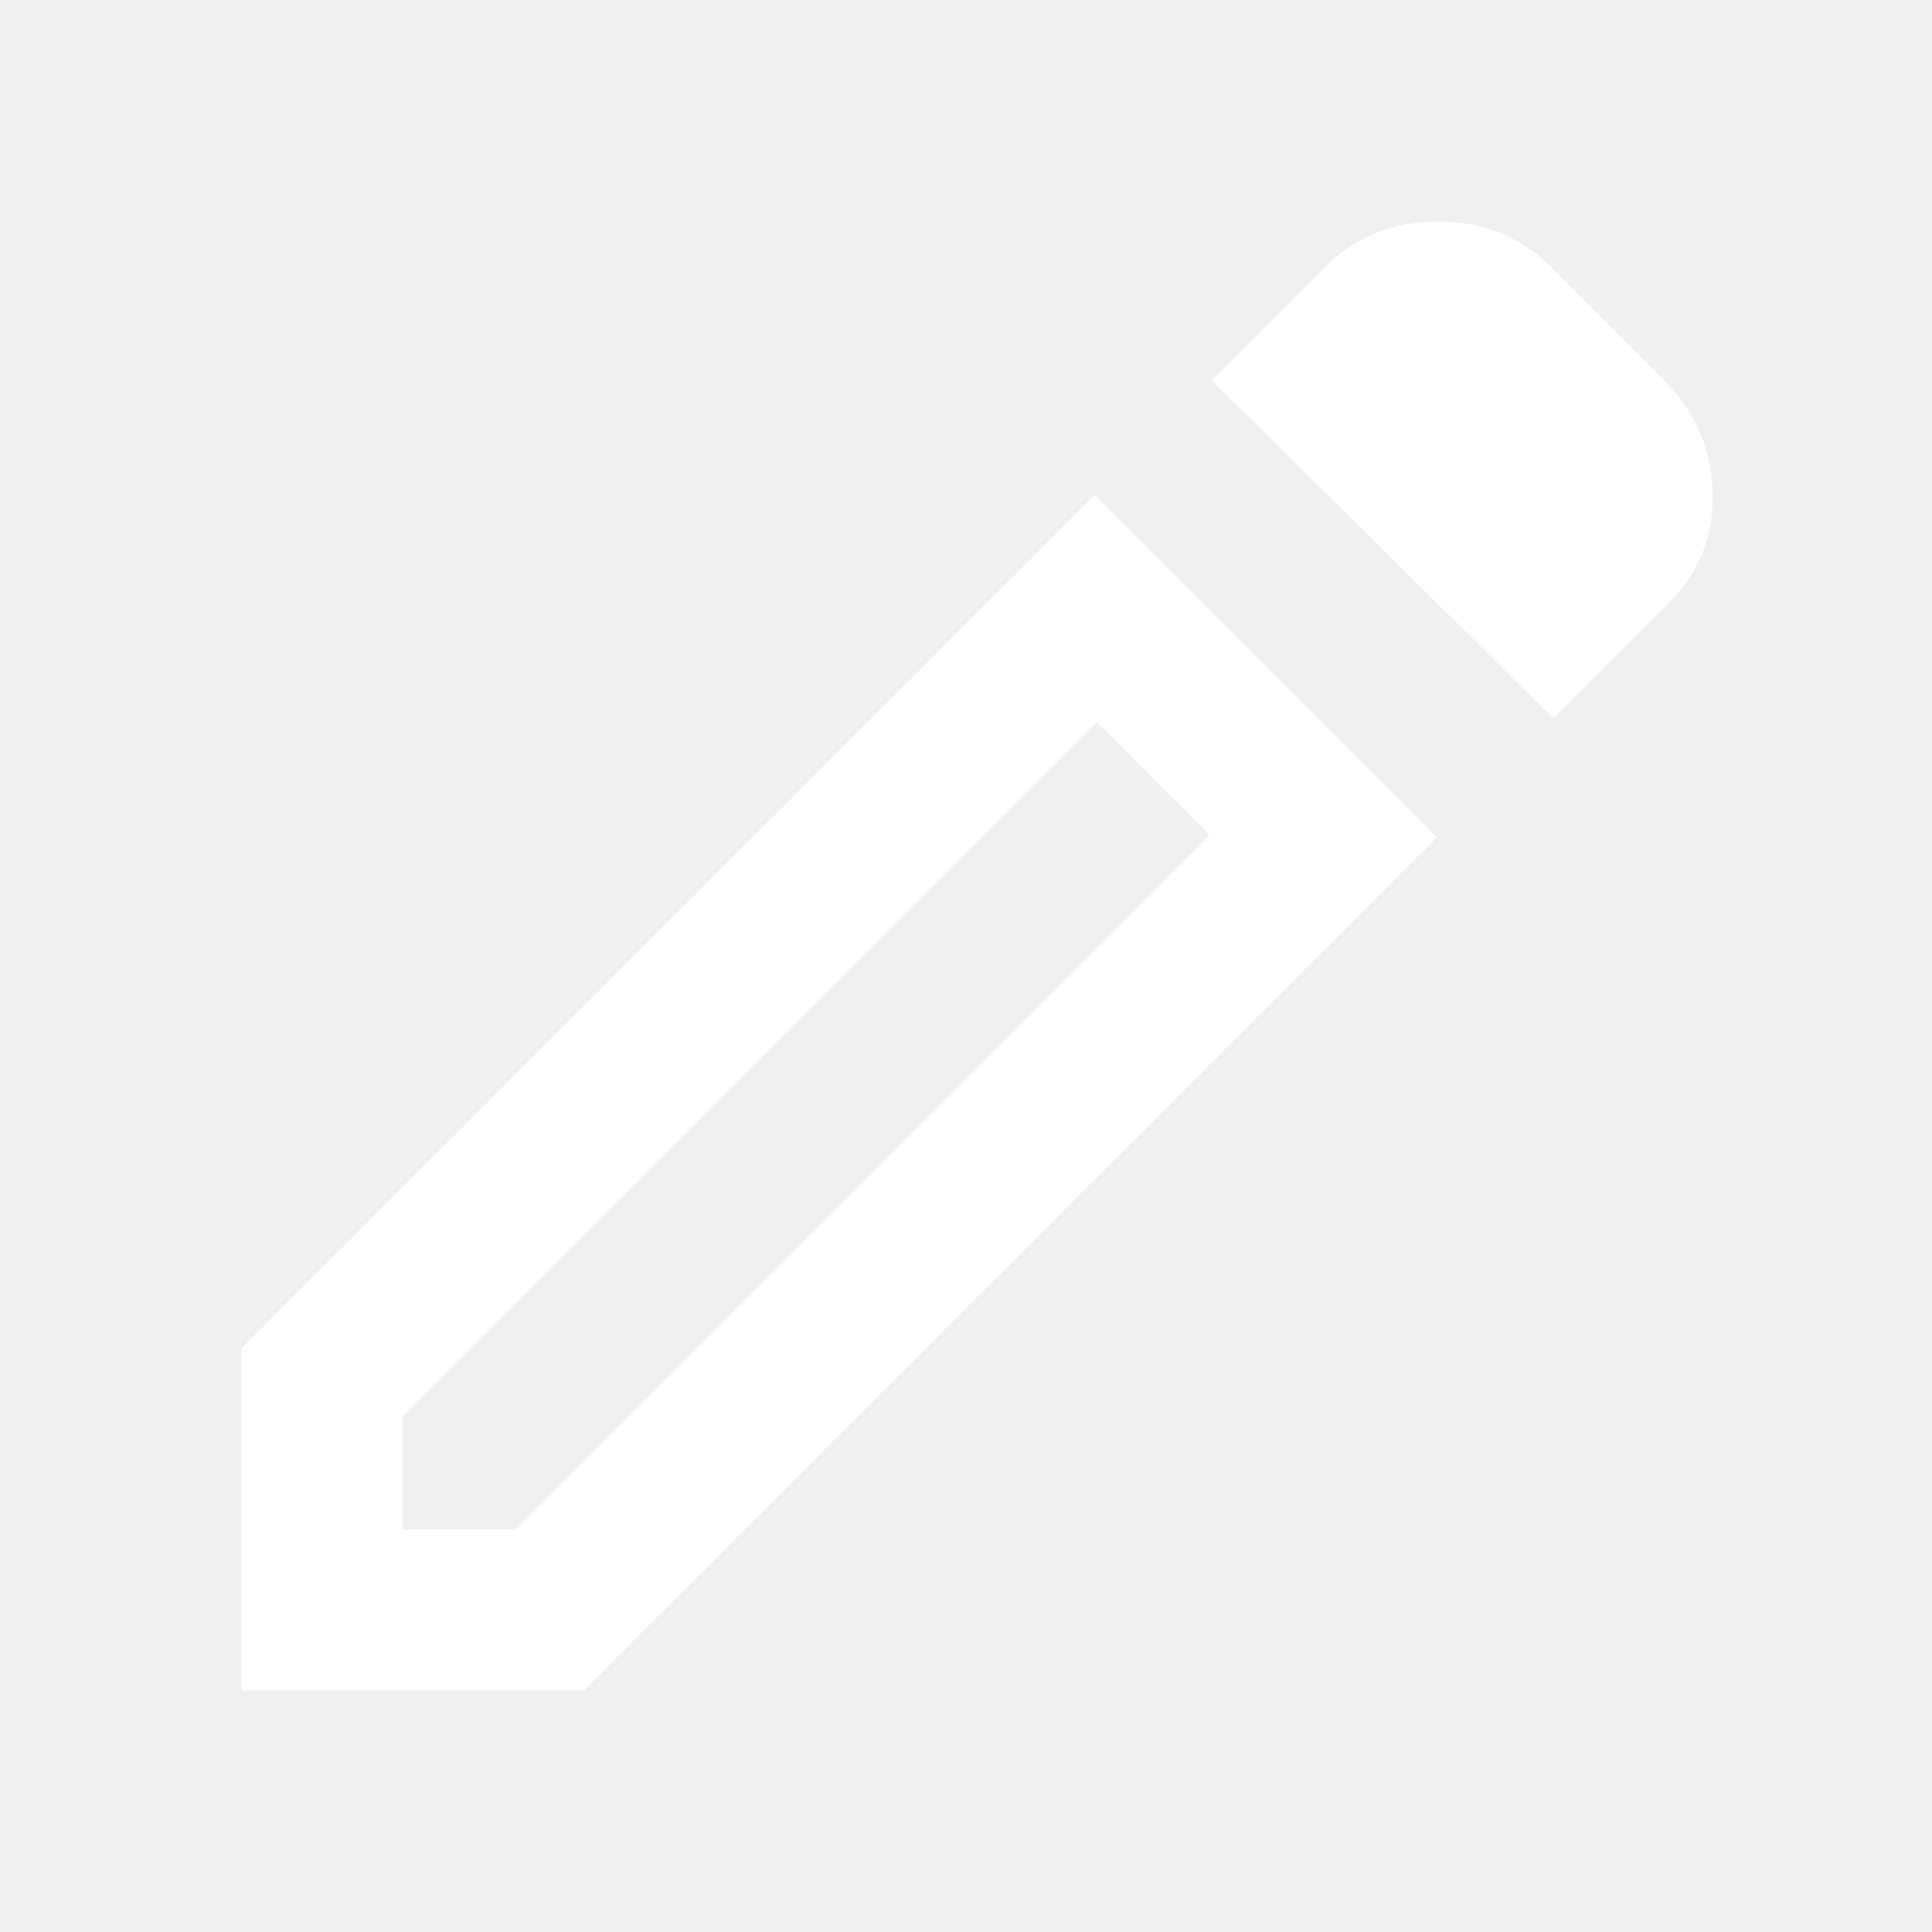
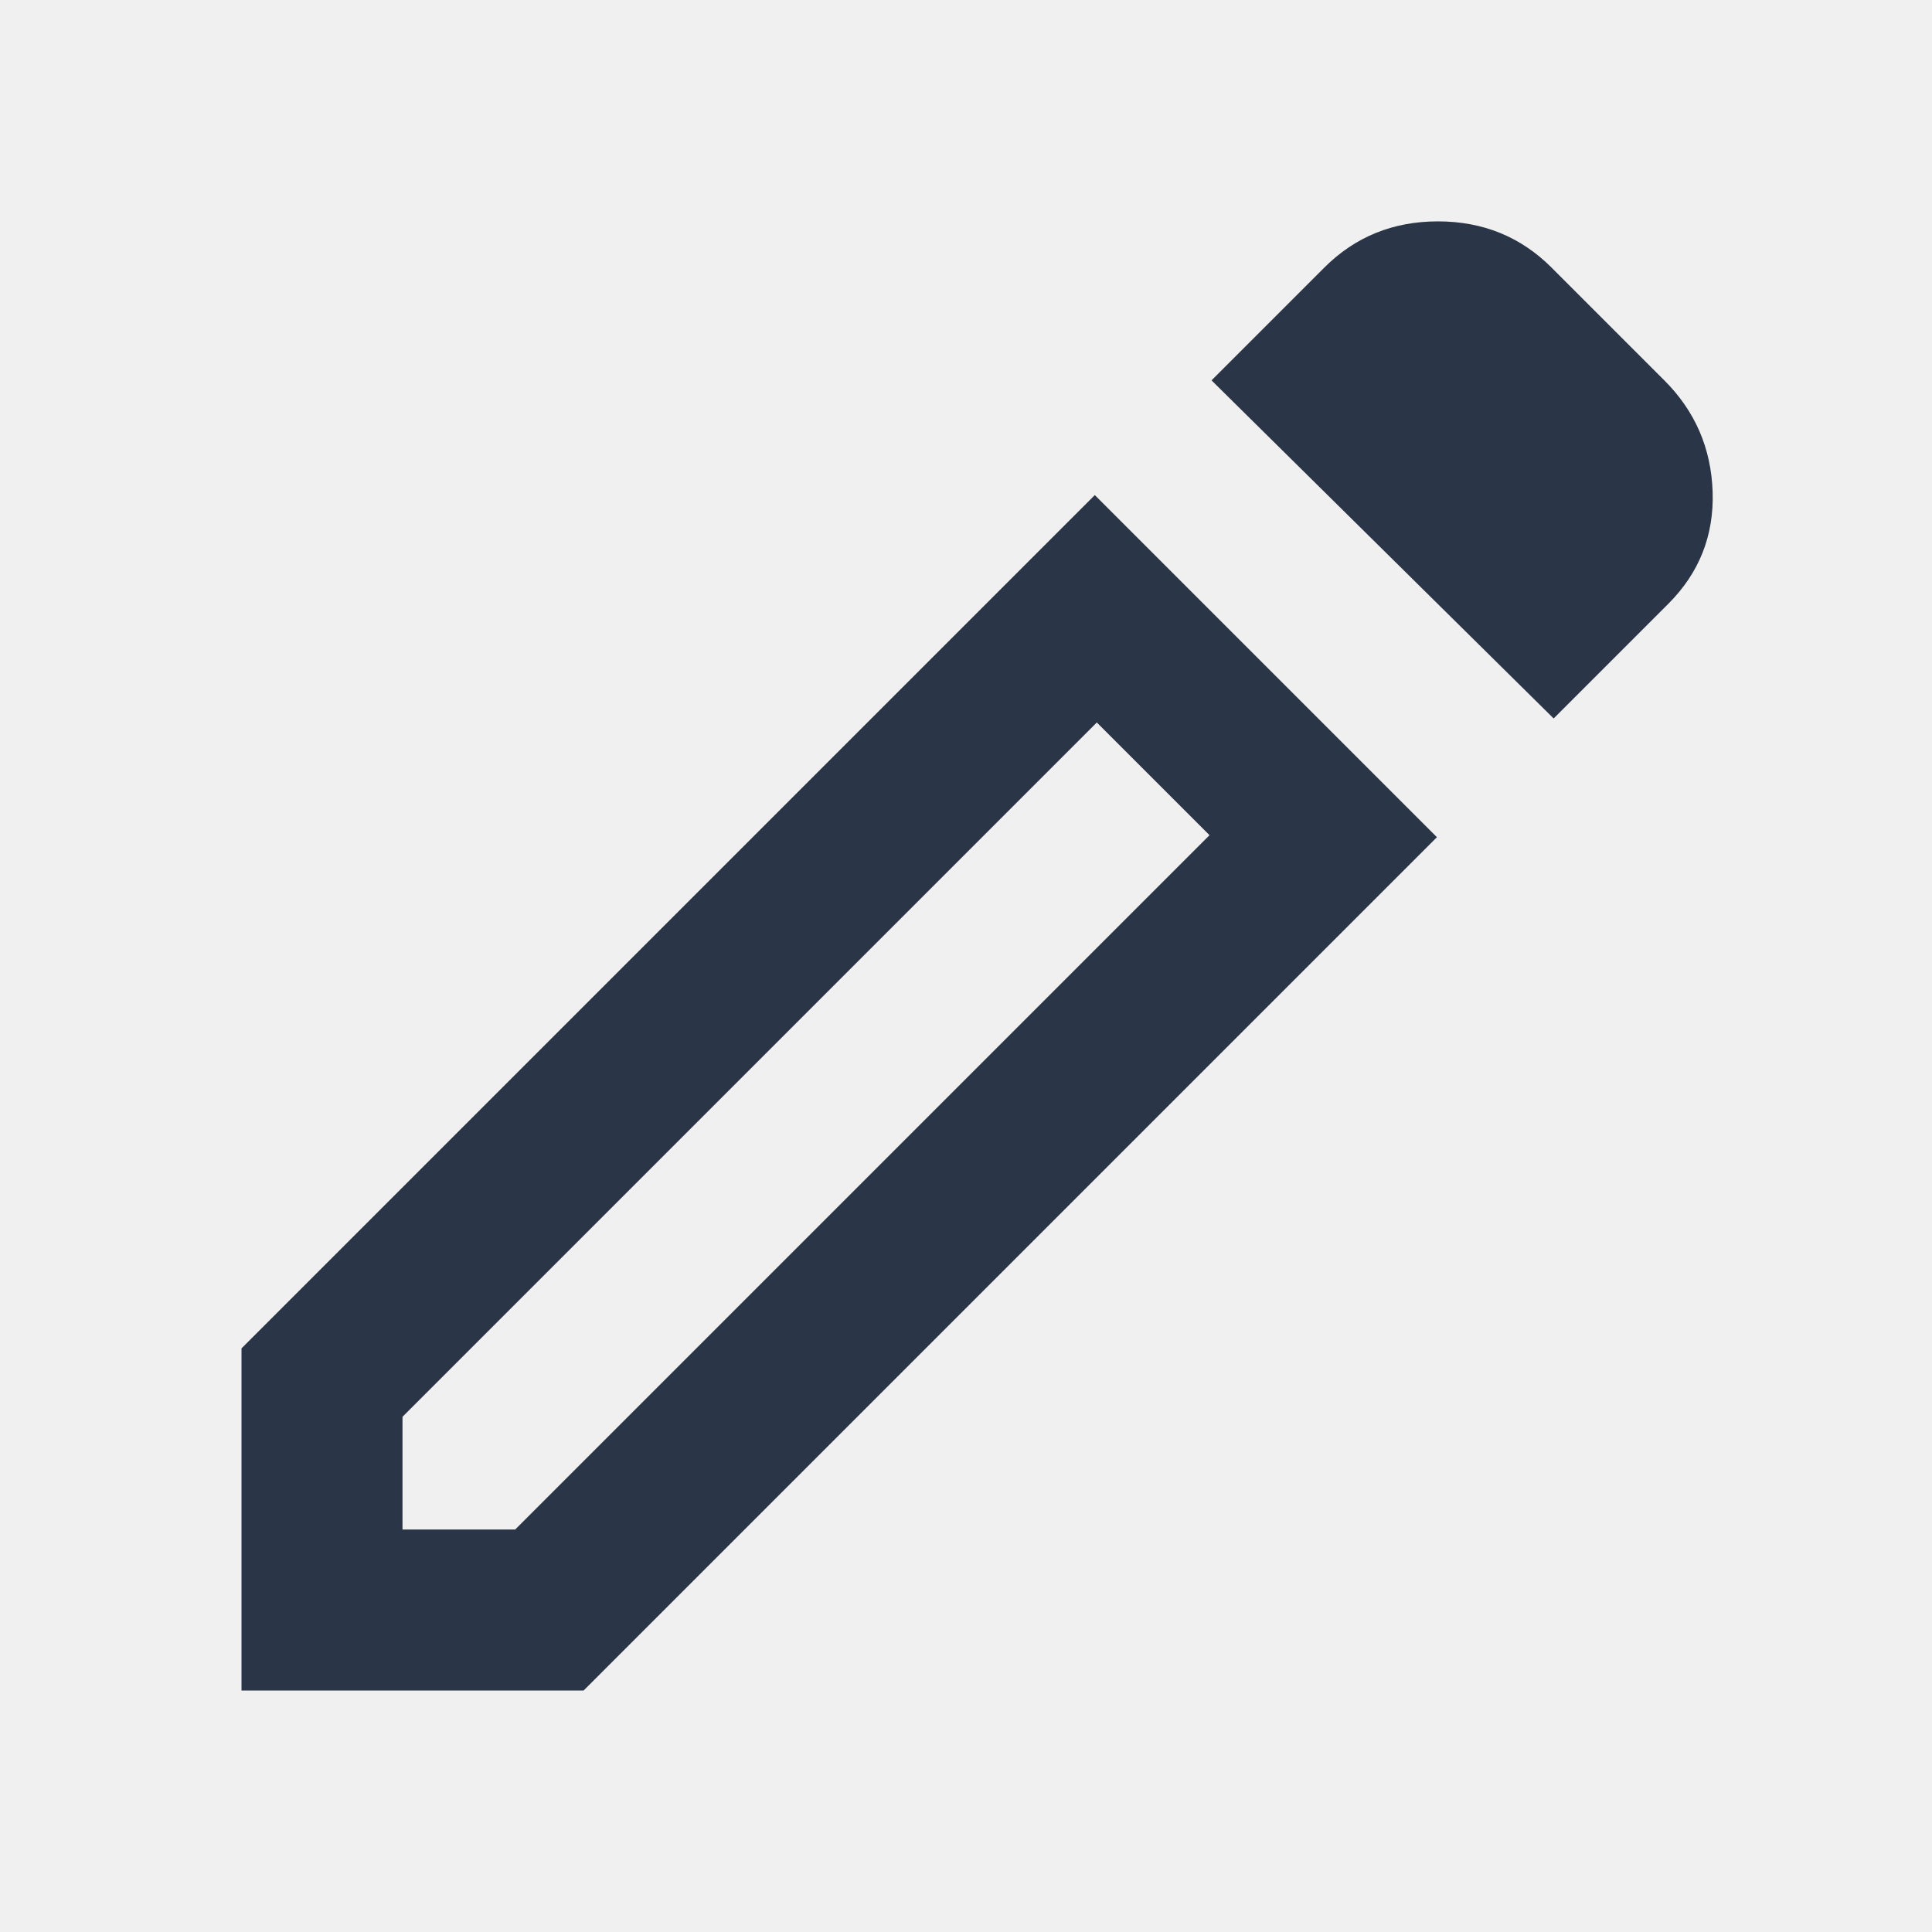
- <svg xmlns="http://www.w3.org/2000/svg" width="32" height="32" viewBox="0 0 32 32" fill="none">
-   <mask id="mask0_390592_6255" style="mask-type:alpha" maskUnits="userSpaceOnUse" x="0" y="0" width="32" height="32">
-     <rect width="32" height="32" fill="#D9D9D9" />
+ <svg xmlns="http://www.w3.org/2000/svg" width="24" height="24" viewBox="0 0 24 24" fill="none">
+   <mask id="mask0_389608_1183" style="mask-type:alpha" maskUnits="userSpaceOnUse" x="0" y="0" width="24" height="24">
+     <rect width="24" height="24" fill="#D9D9D9" />
  </mask>
-   <g mask="url(#mask0_390592_6255)">
-     <path d="M6.667 25.333H8.533L20.033 13.833L18.167 11.966L6.667 23.466V25.333ZM25.733 11.9L20.067 6.3L21.933 4.433C22.444 3.922 23.072 3.667 23.817 3.667C24.561 3.667 25.189 3.922 25.7 4.433L27.567 6.3C28.078 6.811 28.344 7.428 28.367 8.15C28.389 8.872 28.144 9.489 27.633 10L25.733 11.9ZM23.8 13.867L9.667 28H4V22.333L18.133 8.2L23.8 13.867Z" fill="white" />
+   <g mask="url(#mask0_389608_1183)">
+     <path d="M5 19H6.4L15.025 10.375L13.625 8.975L5 17.6V19ZM19.3 8.925L15.05 4.725L16.45 3.325C16.833 2.942 17.304 2.75 17.863 2.75C18.421 2.75 18.892 2.942 19.275 3.325L20.675 4.725C21.058 5.108 21.258 5.571 21.275 6.112C21.292 6.654 21.108 7.117 20.725 7.5L19.3 8.925ZM17.85 10.4L7.25 21H3V16.75L13.6 6.15L17.85 10.4Z" fill="#2A3647" />
  </g>
</svg>
